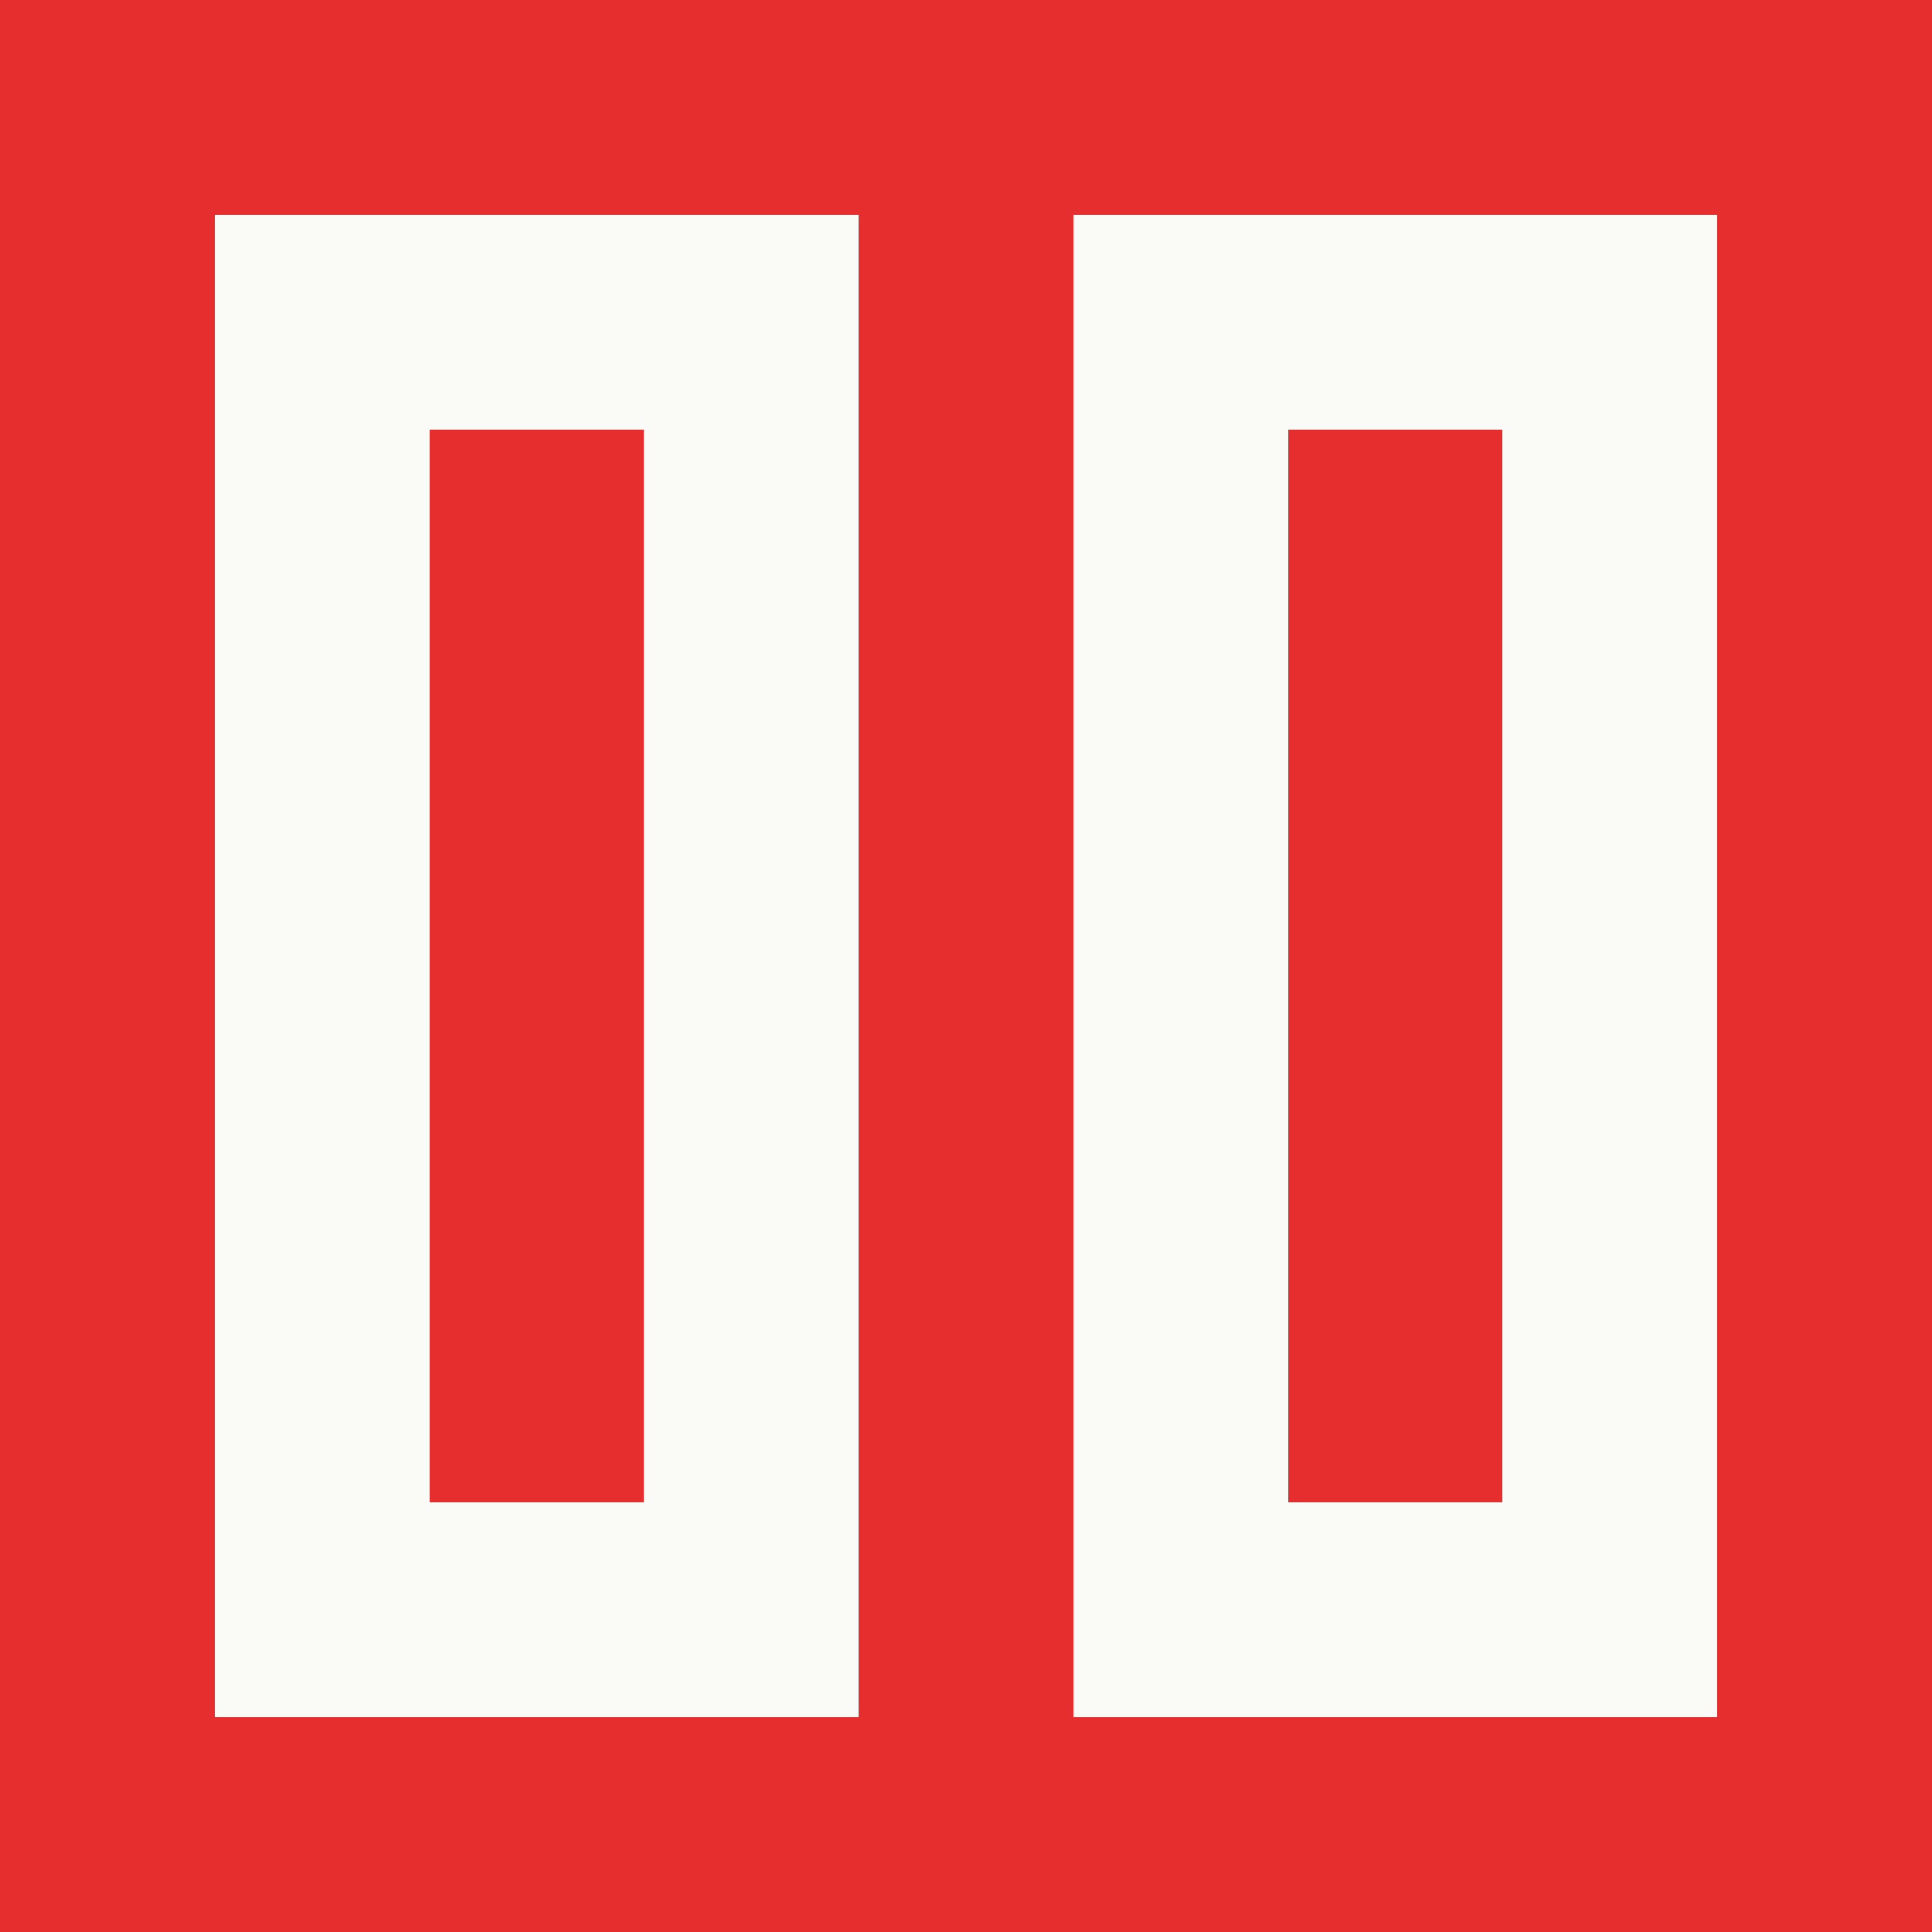
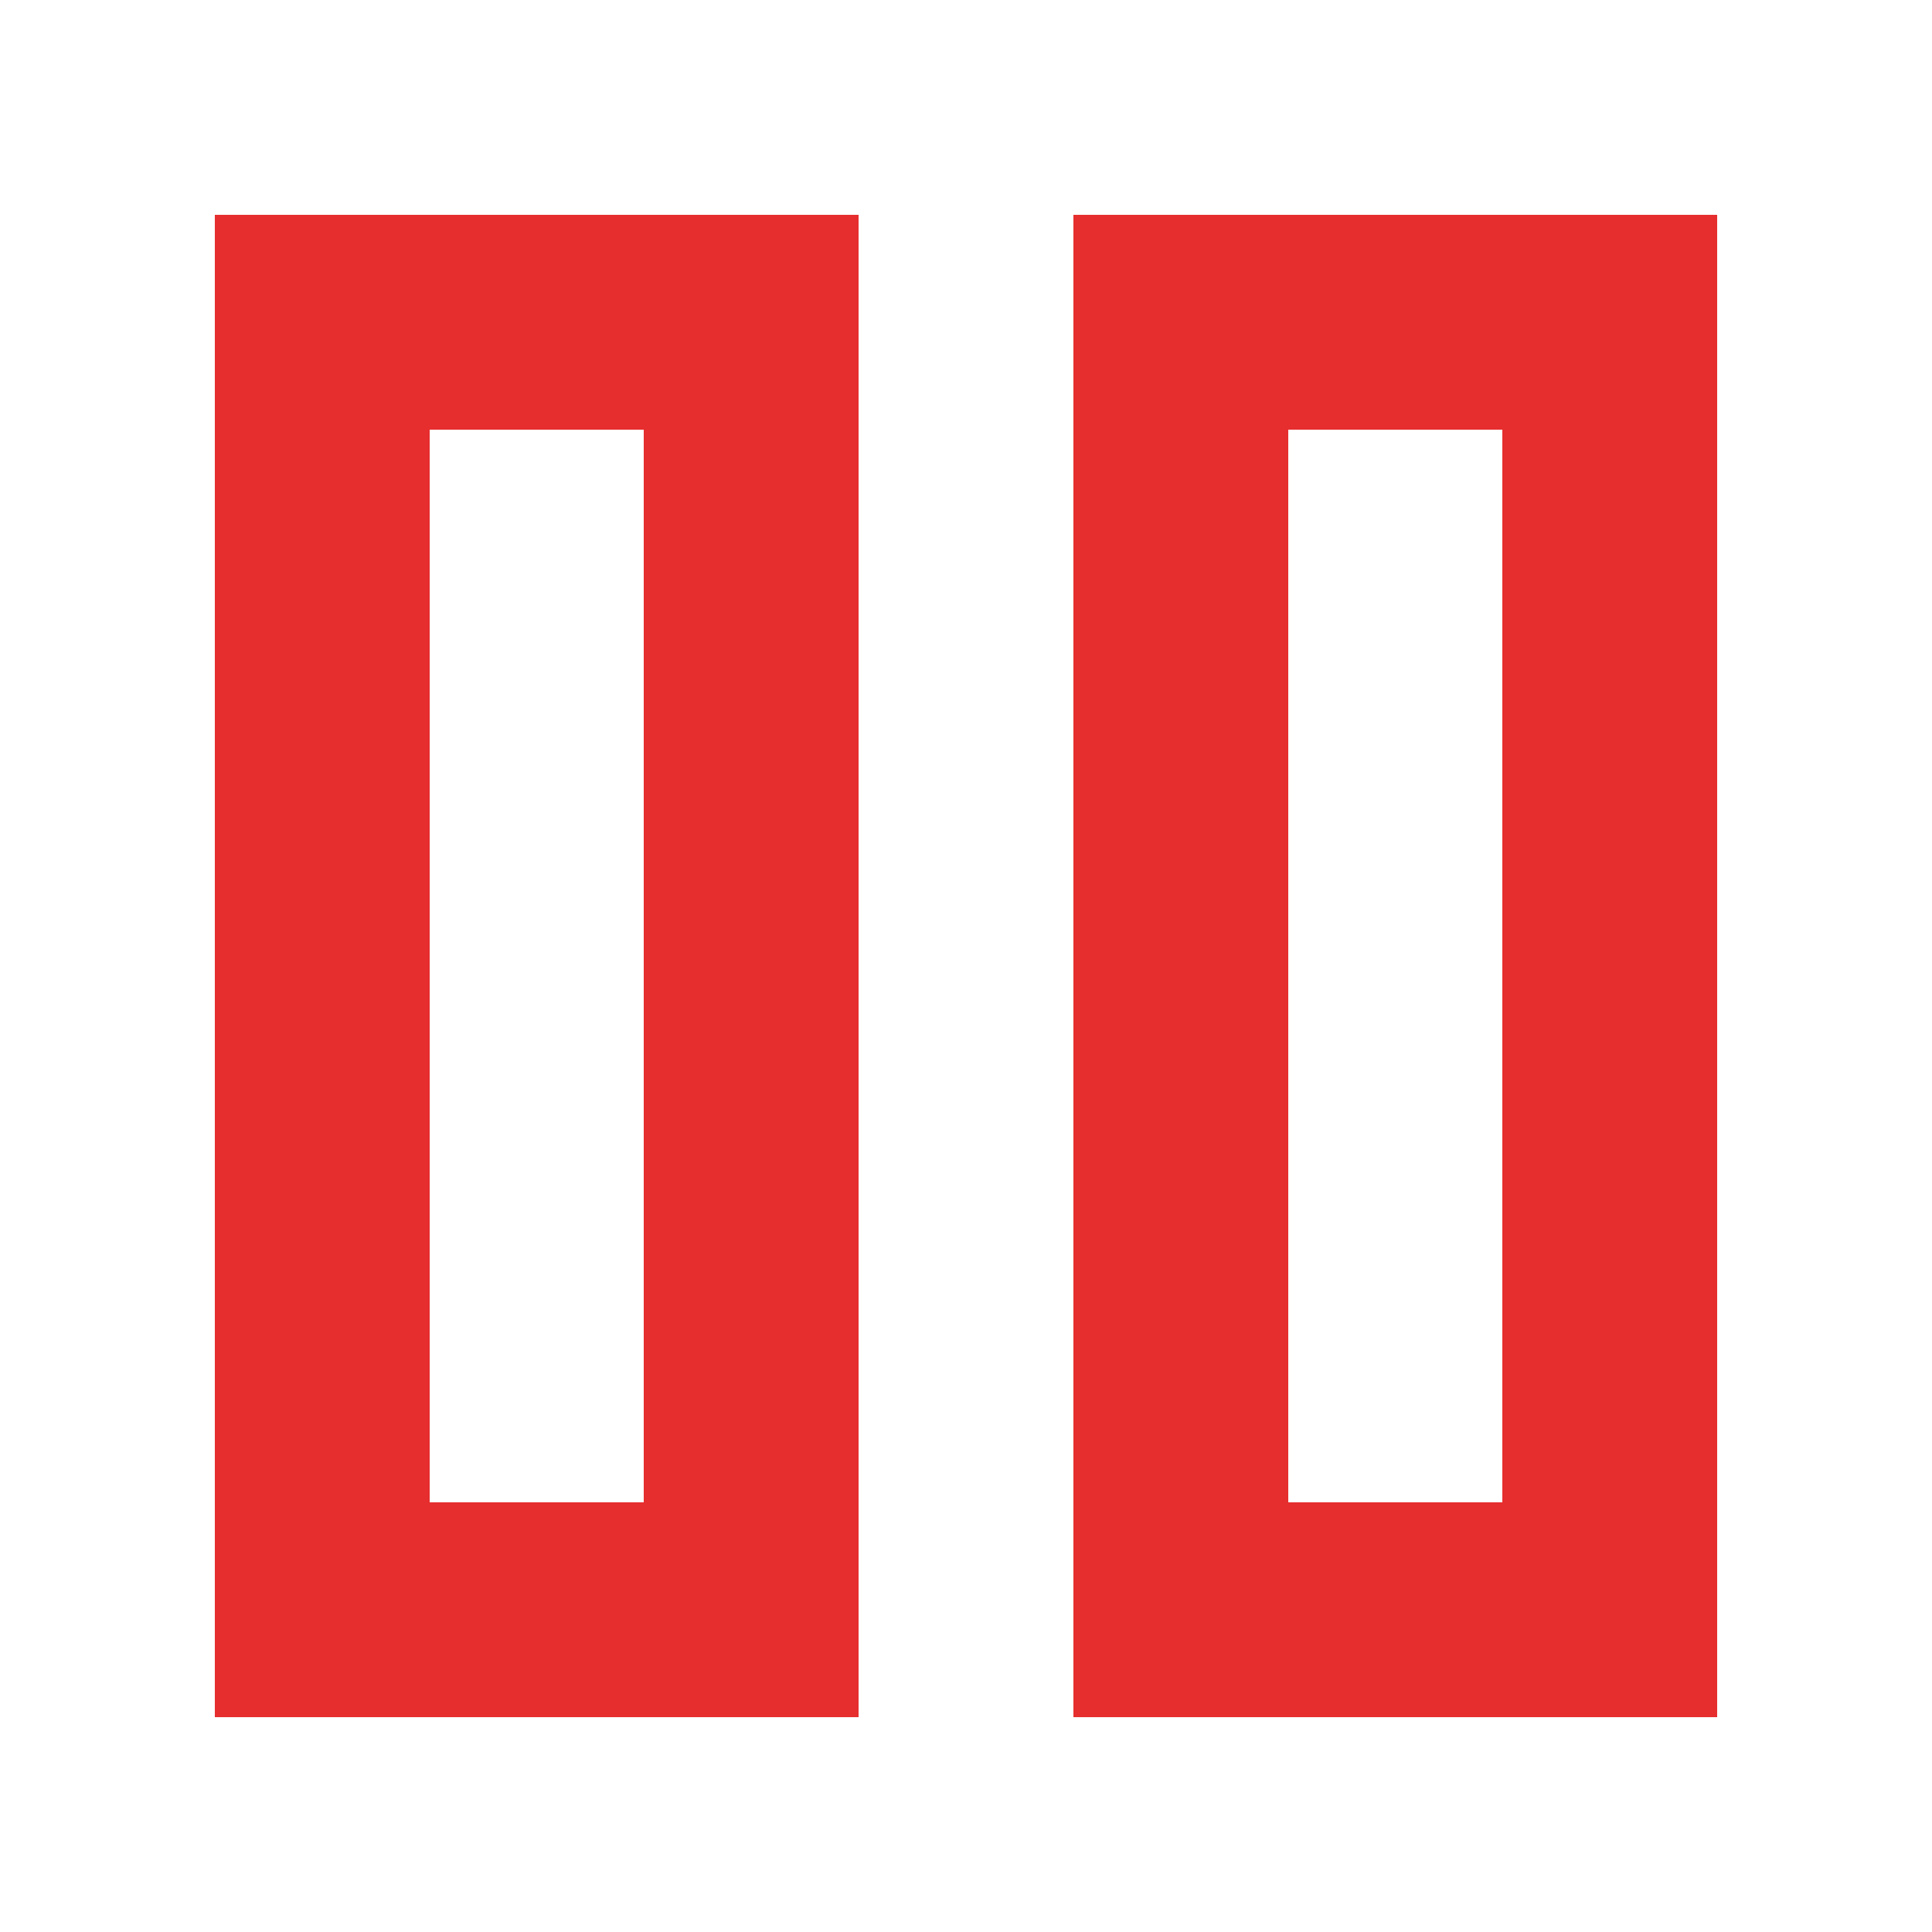
<svg xmlns="http://www.w3.org/2000/svg" viewBox="0 0 9 9" shape-rendering="crispEdges">
-   <rect width="9" height="9" fill="rgb(230,46,46)" />
-   <g fill="rgb(250,250,247)">
+   <g fill="rgb(230,46,46)">
    <rect x="1" y="1" width="1" height="1" />
    <rect x="2" y="1" width="1" height="1" />
    <rect x="3" y="1" width="1" height="1" />
    <rect x="5" y="1" width="1" height="1" />
    <rect x="6" y="1" width="1" height="1" />
    <rect x="7" y="1" width="1" height="1" />
    <rect x="1" y="2" width="1" height="1" />
    <rect x="3" y="2" width="1" height="1" />
    <rect x="5" y="2" width="1" height="1" />
    <rect x="7" y="2" width="1" height="1" />
    <rect x="1" y="3" width="1" height="1" />
    <rect x="3" y="3" width="1" height="1" />
    <rect x="5" y="3" width="1" height="1" />
    <rect x="7" y="3" width="1" height="1" />
    <rect x="1" y="4" width="1" height="1" />
    <rect x="3" y="4" width="1" height="1" />
    <rect x="5" y="4" width="1" height="1" />
    <rect x="7" y="4" width="1" height="1" />
    <rect x="1" y="5" width="1" height="1" />
    <rect x="3" y="5" width="1" height="1" />
    <rect x="5" y="5" width="1" height="1" />
    <rect x="7" y="5" width="1" height="1" />
    <rect x="1" y="6" width="1" height="1" />
    <rect x="3" y="6" width="1" height="1" />
    <rect x="5" y="6" width="1" height="1" />
    <rect x="7" y="6" width="1" height="1" />
    <rect x="1" y="7" width="1" height="1" />
    <rect x="2" y="7" width="1" height="1" />
    <rect x="3" y="7" width="1" height="1" />
    <rect x="5" y="7" width="1" height="1" />
    <rect x="6" y="7" width="1" height="1" />
    <rect x="7" y="7" width="1" height="1" />
  </g>
</svg>
